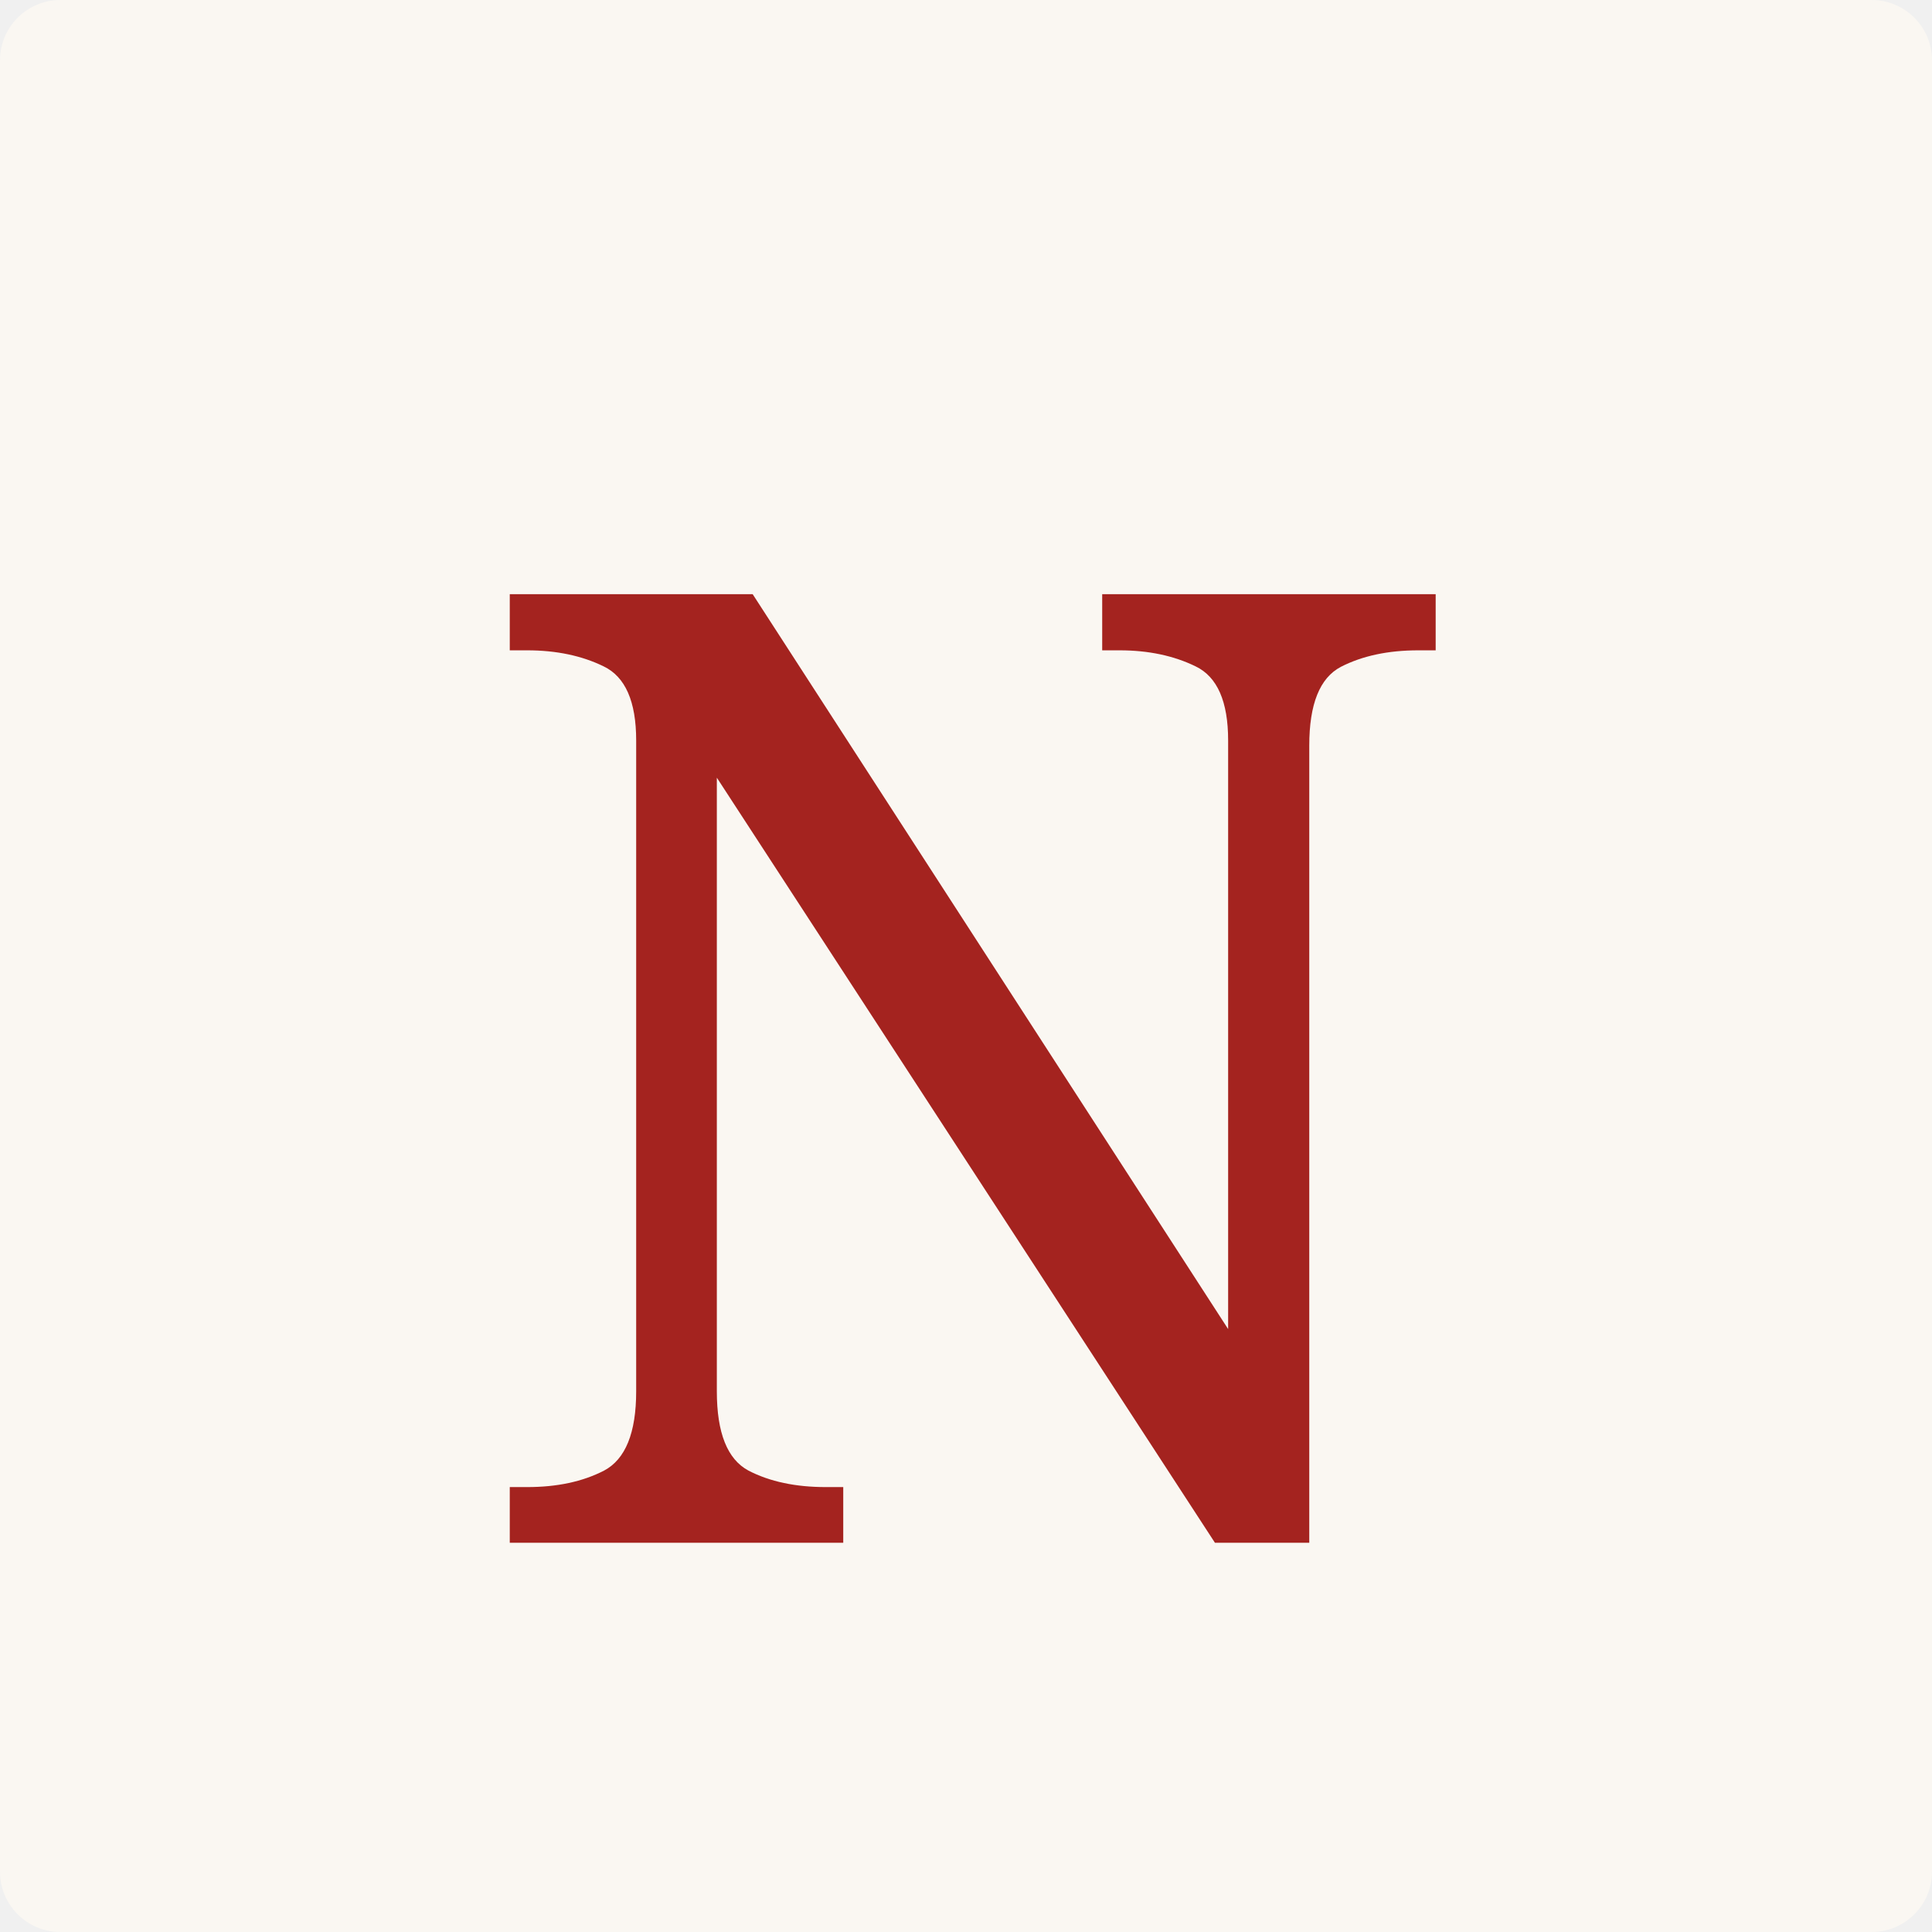
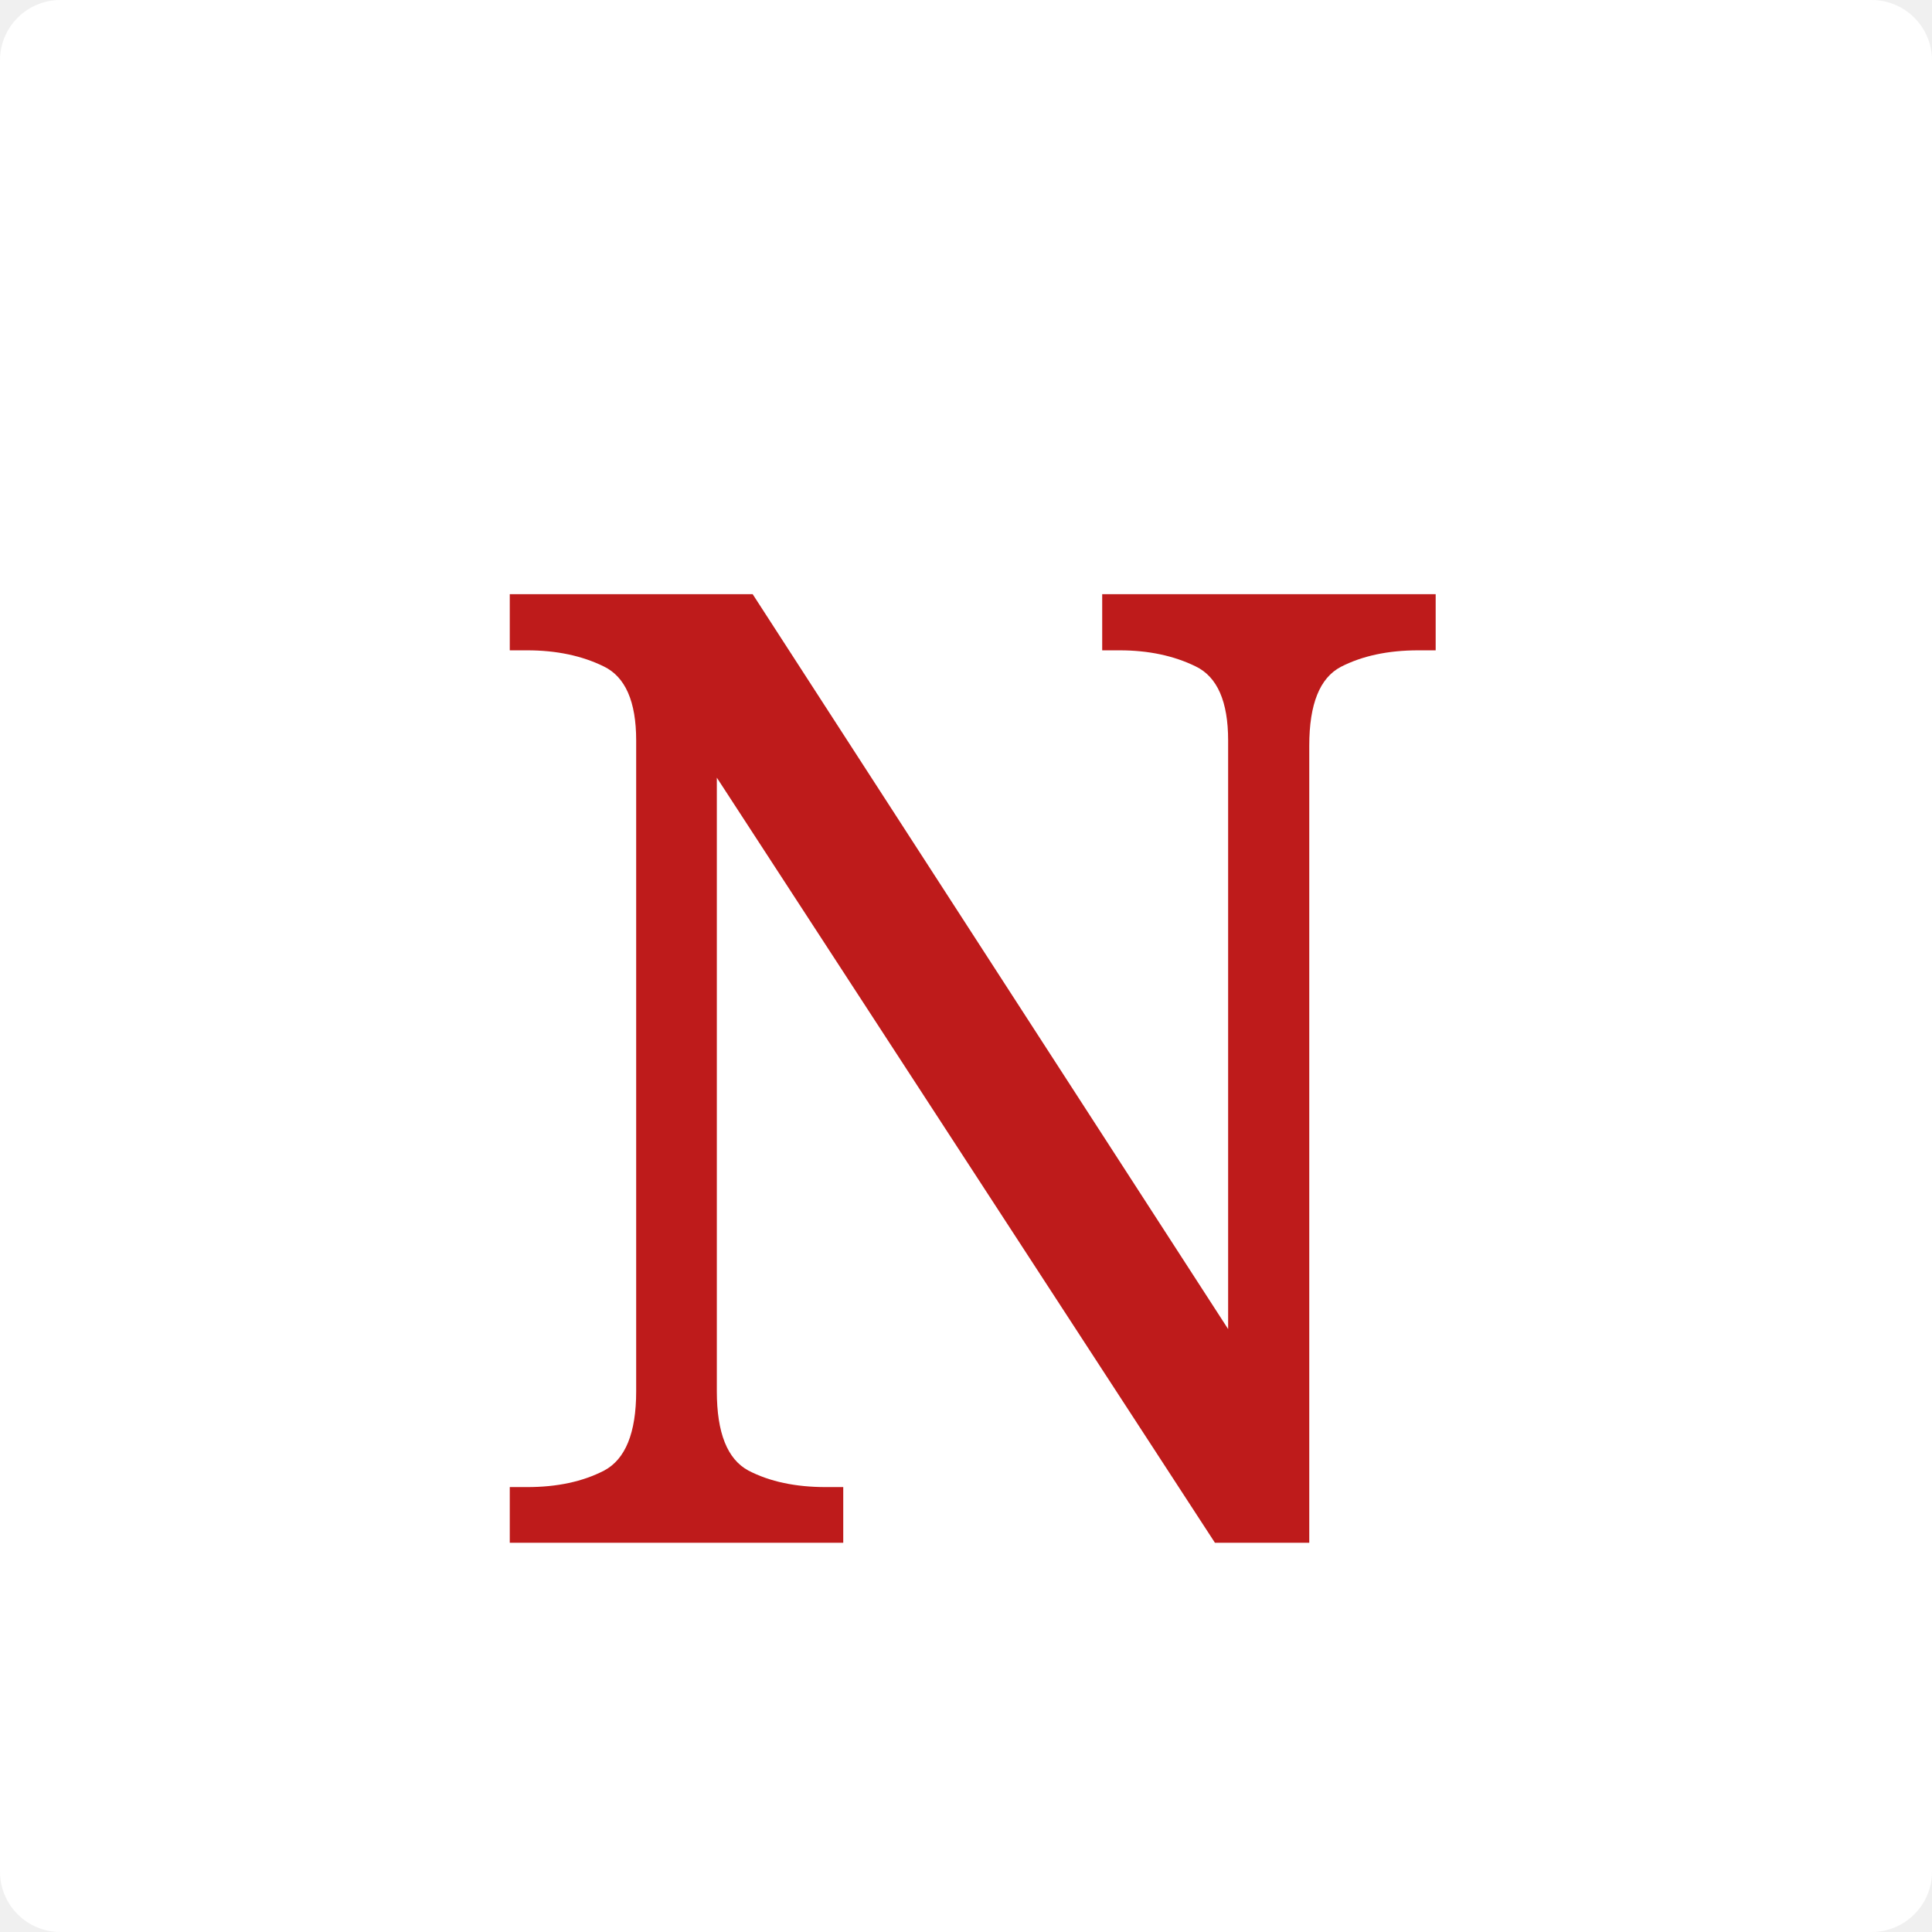
<svg xmlns="http://www.w3.org/2000/svg" viewBox="0 0 64 64">
-   <rect width="64" height="64" rx="2" fill="#FAF7F2" />
-   <text x="50%" y="56%" text-anchor="middle" font-family="Georgia, serif" font-size="44" font-weight="400" fill="#A4231F" dominant-baseline="middle">N</text>
+   <rect width="64" height="64" rx="2" fill="#FFFFFF" />
+   <text x="50%" y="56%" text-anchor="middle" font-family="Georgia, serif" font-size="44" font-weight="400" fill="#BE1B1B" dominant-baseline="middle">N</text>
</svg>
